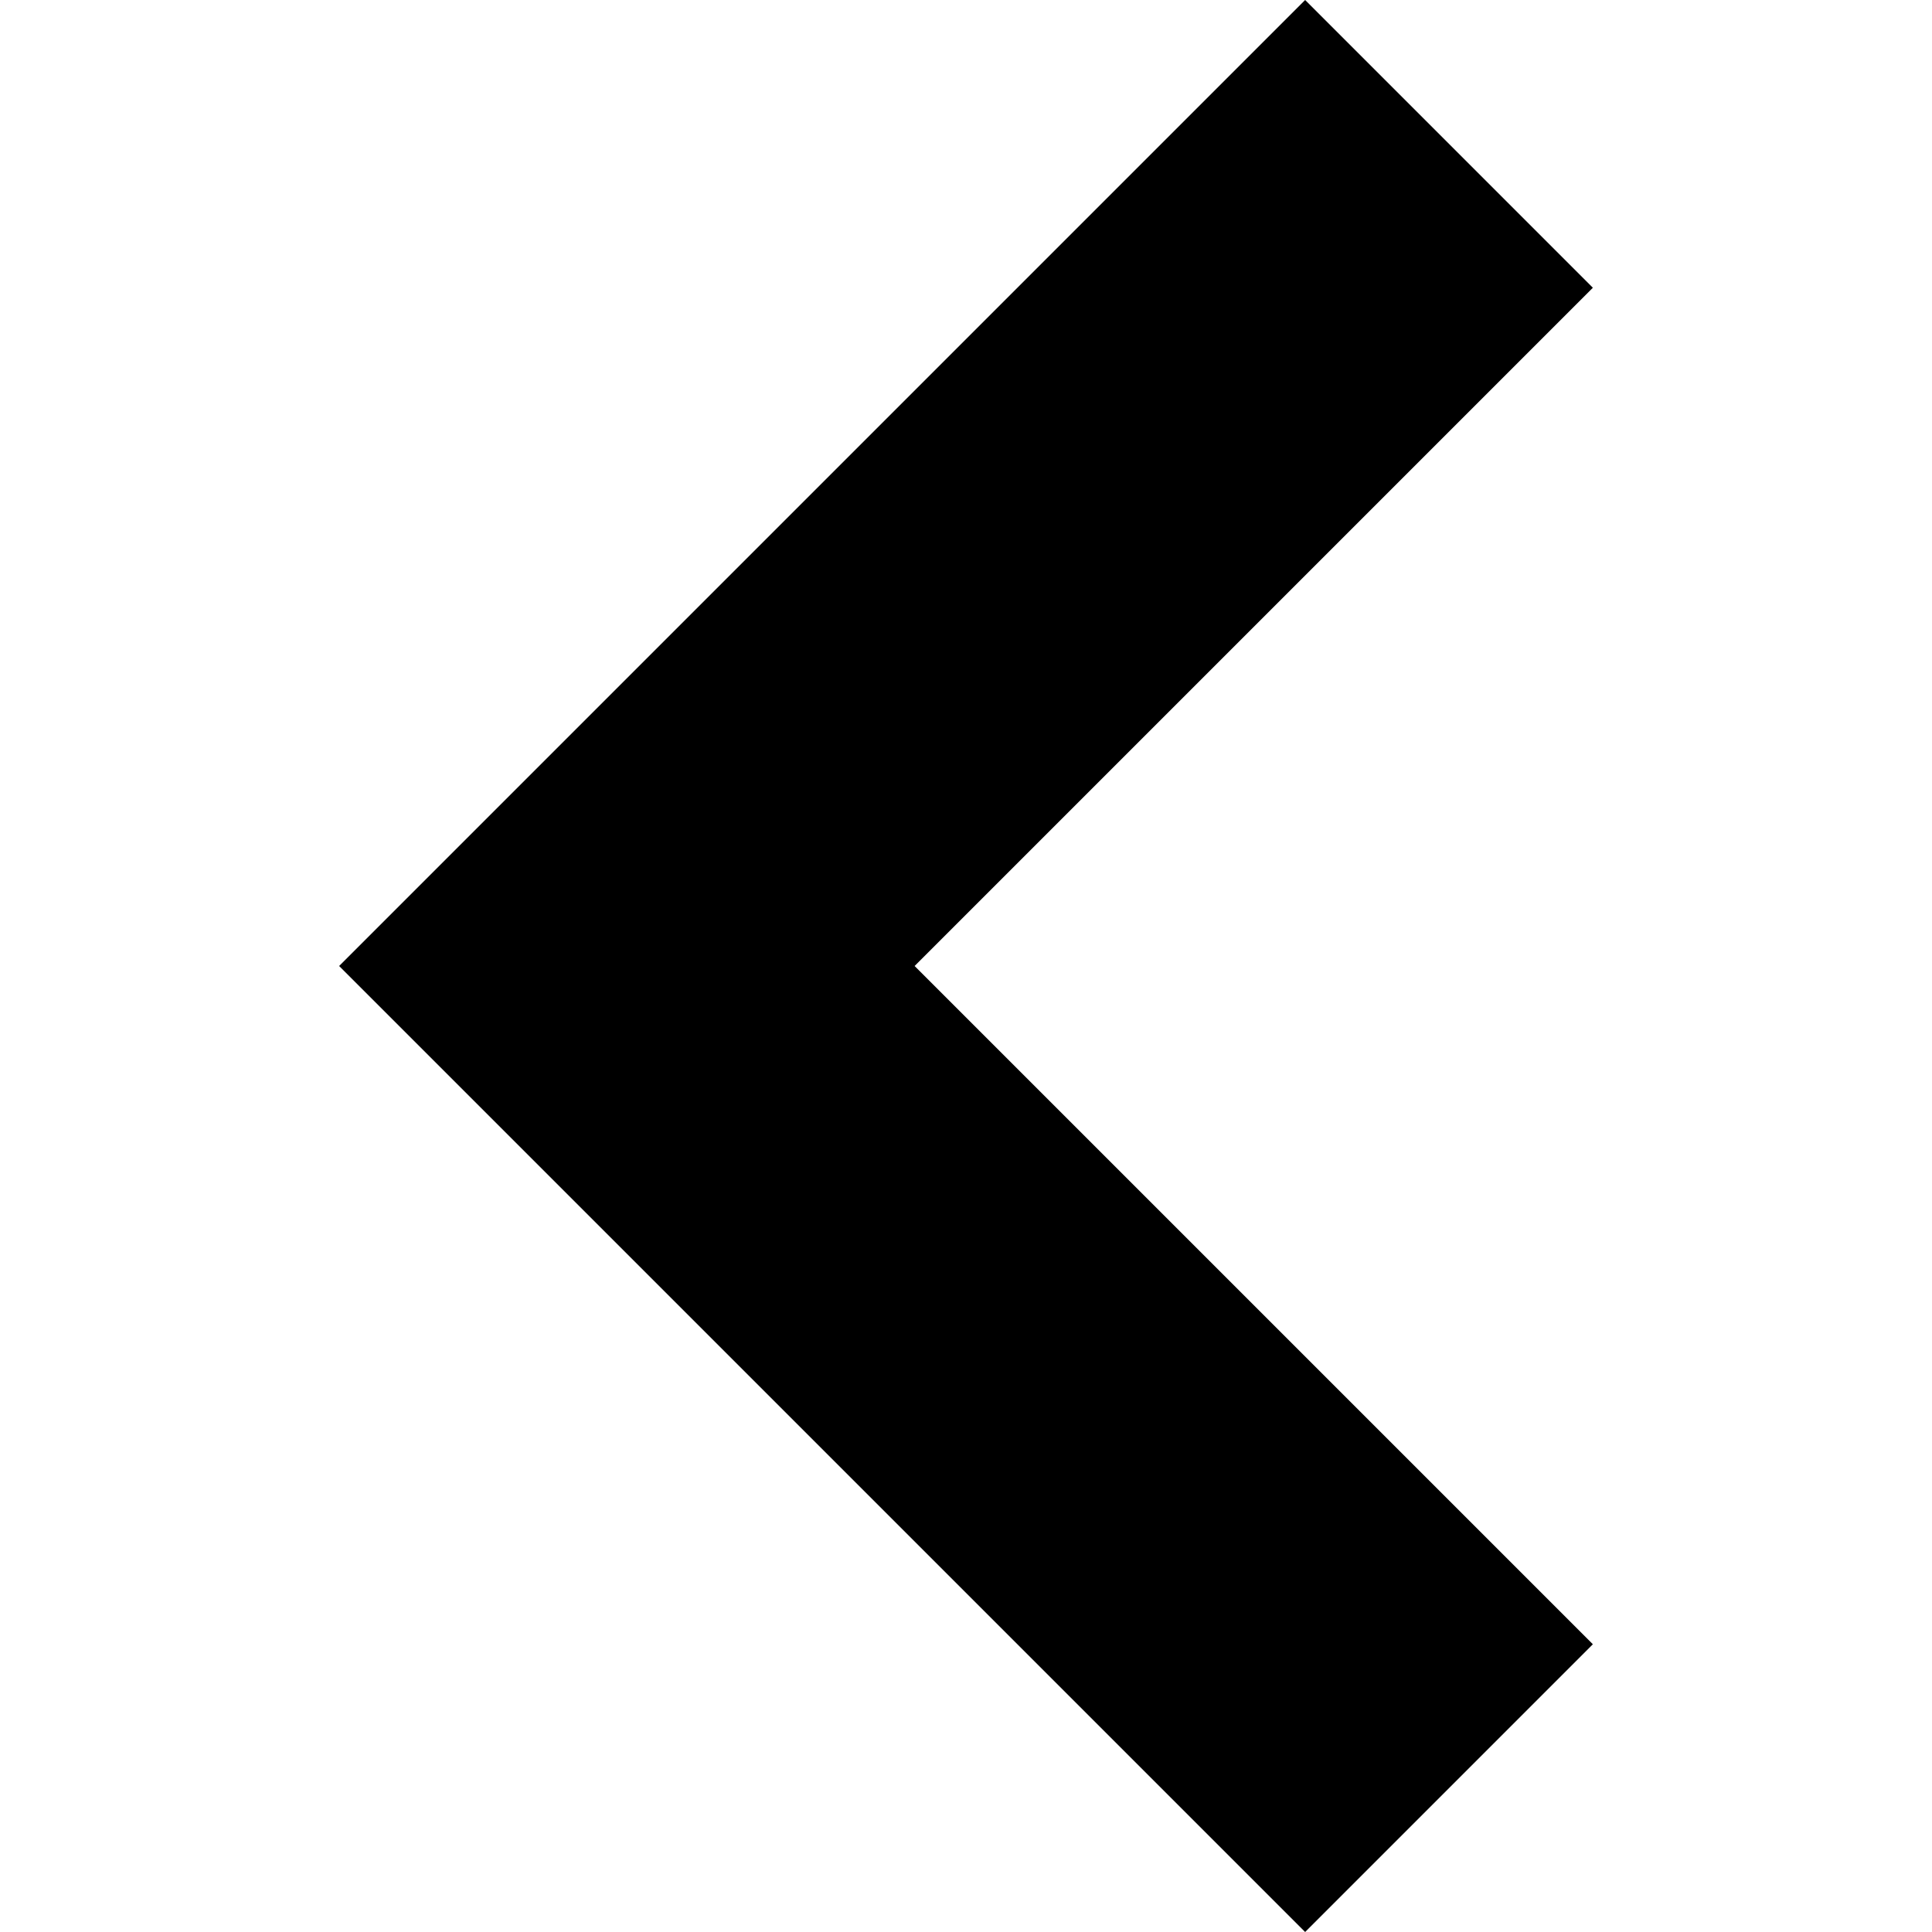
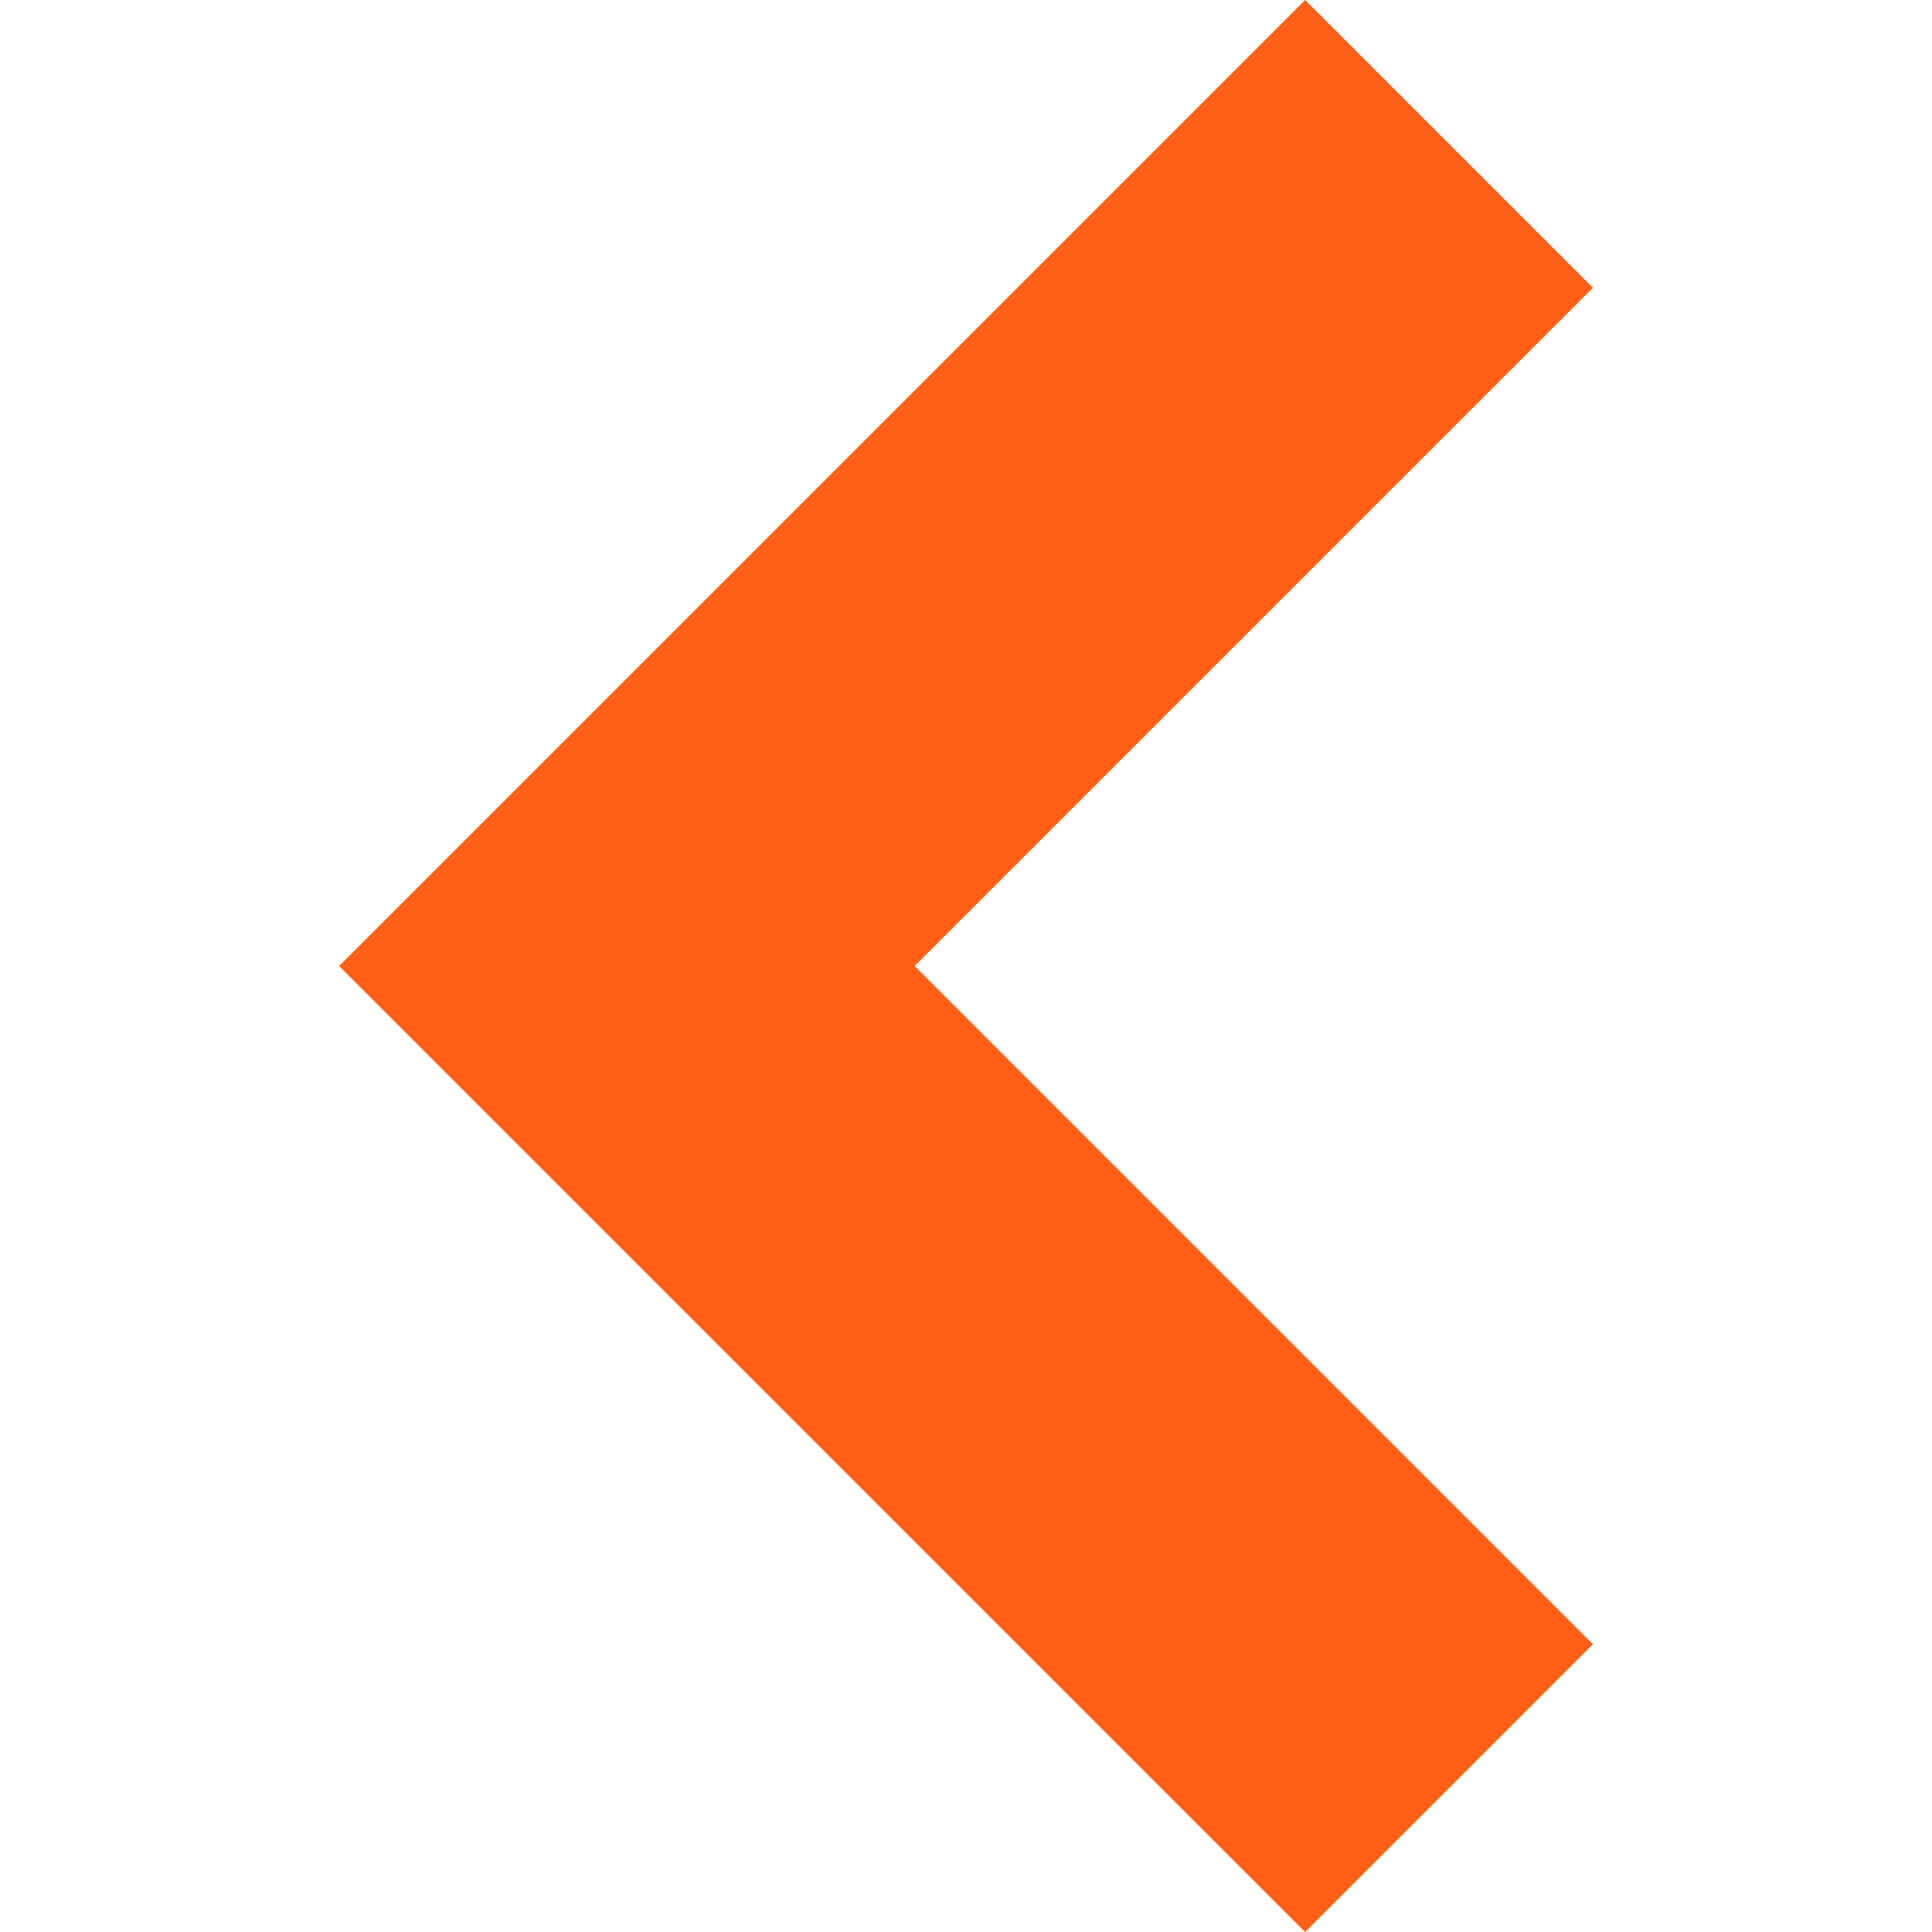
- <svg xmlns="http://www.w3.org/2000/svg" version="1.1" width="512" height="512" x="0" y="0" viewBox="0 0 512 512" style="enable-background:new 0 0 512 512" xml:space="preserve">
+ <svg xmlns="http://www.w3.org/2000/svg" version="1.1" width="512" height="512" x="0" y="0" viewBox="0 0 512 512" style="enable-background:new 0 0 512 512" xml:space="preserve" class="">
  <g transform="matrix(-1,1.2246467991473532e-16,-1.2246467991473532e-16,-1,512,512)">
    <g>
      <g>
-         <polygon points="166.124,0 89.876,76.257 269.619,256 89.876,435.743 166.124,512 422.124,256   " fill="#000000" data-original="#000000" />
+         <polygon points="166.124,0 89.876,76.257 269.619,256 89.876,435.743 166.124,512 422.124,256   " fill="#fe5e15" data-original="#000000" class="" />
      </g>
    </g>
    <g>
</g>
    <g>
</g>
    <g>
</g>
    <g>
</g>
    <g>
</g>
    <g>
</g>
    <g>
</g>
    <g>
</g>
    <g>
</g>
    <g>
</g>
    <g>
</g>
    <g>
</g>
    <g>
</g>
    <g>
</g>
    <g>
</g>
  </g>
</svg>
